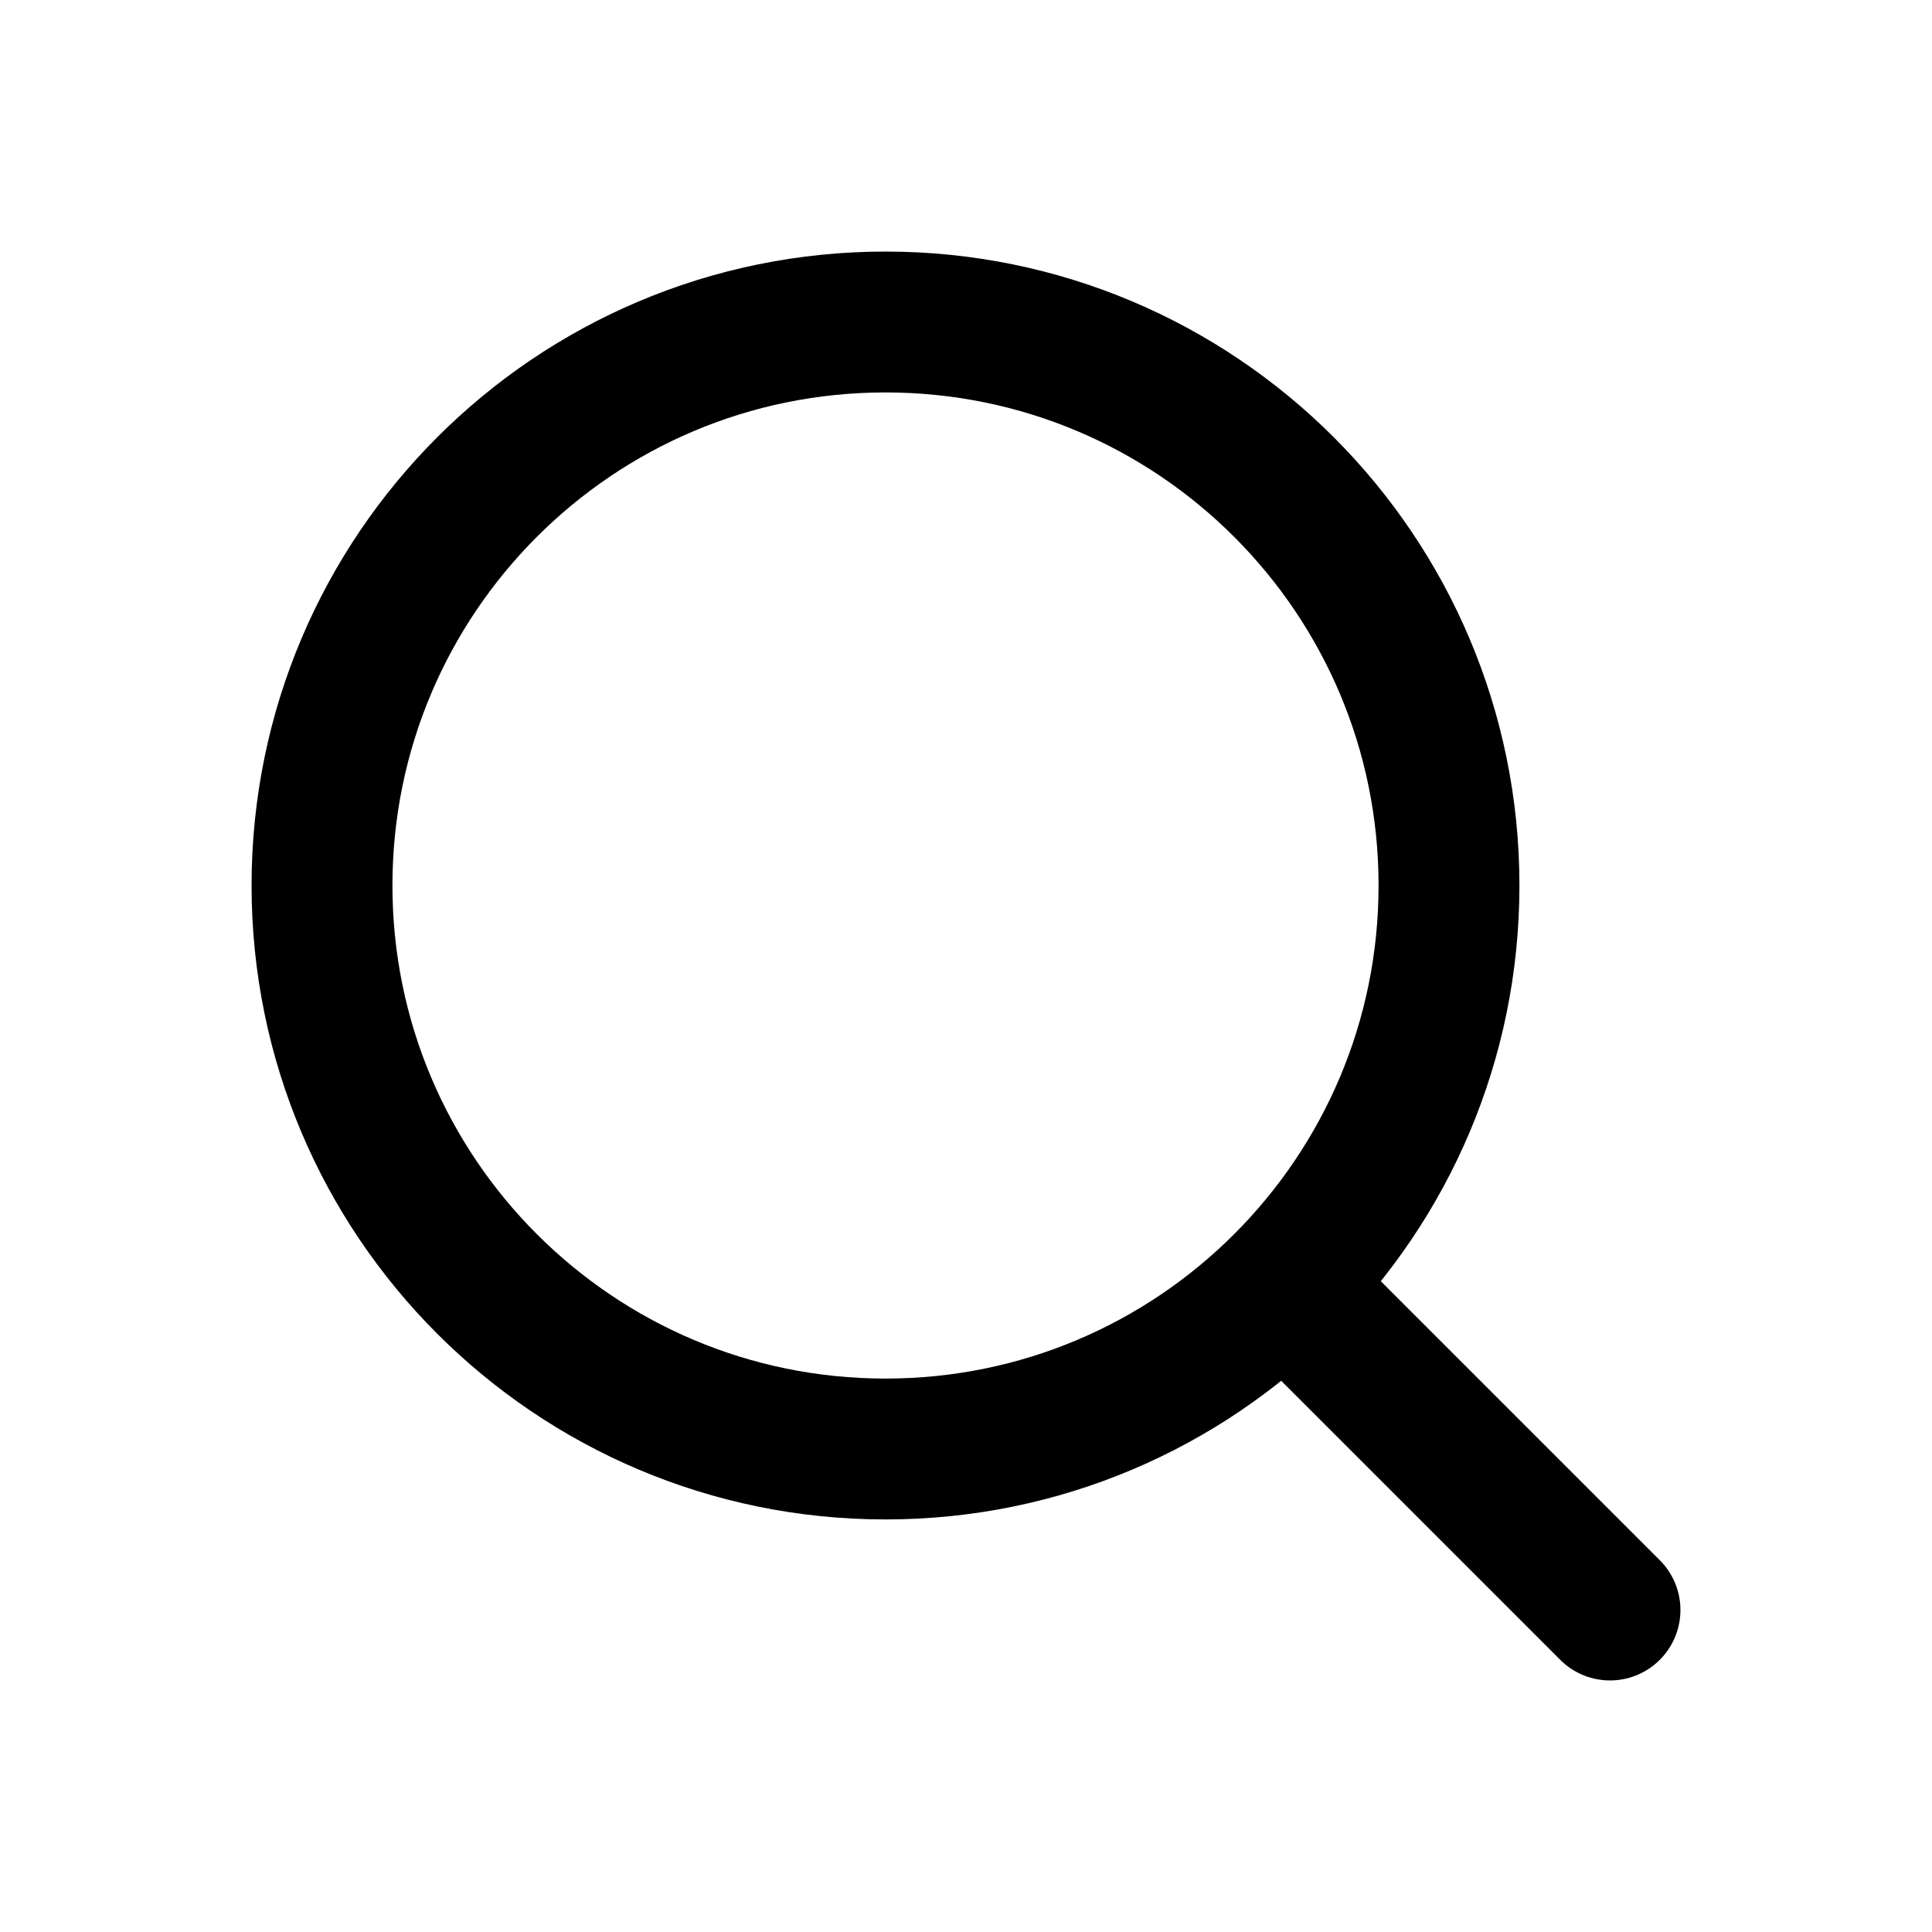
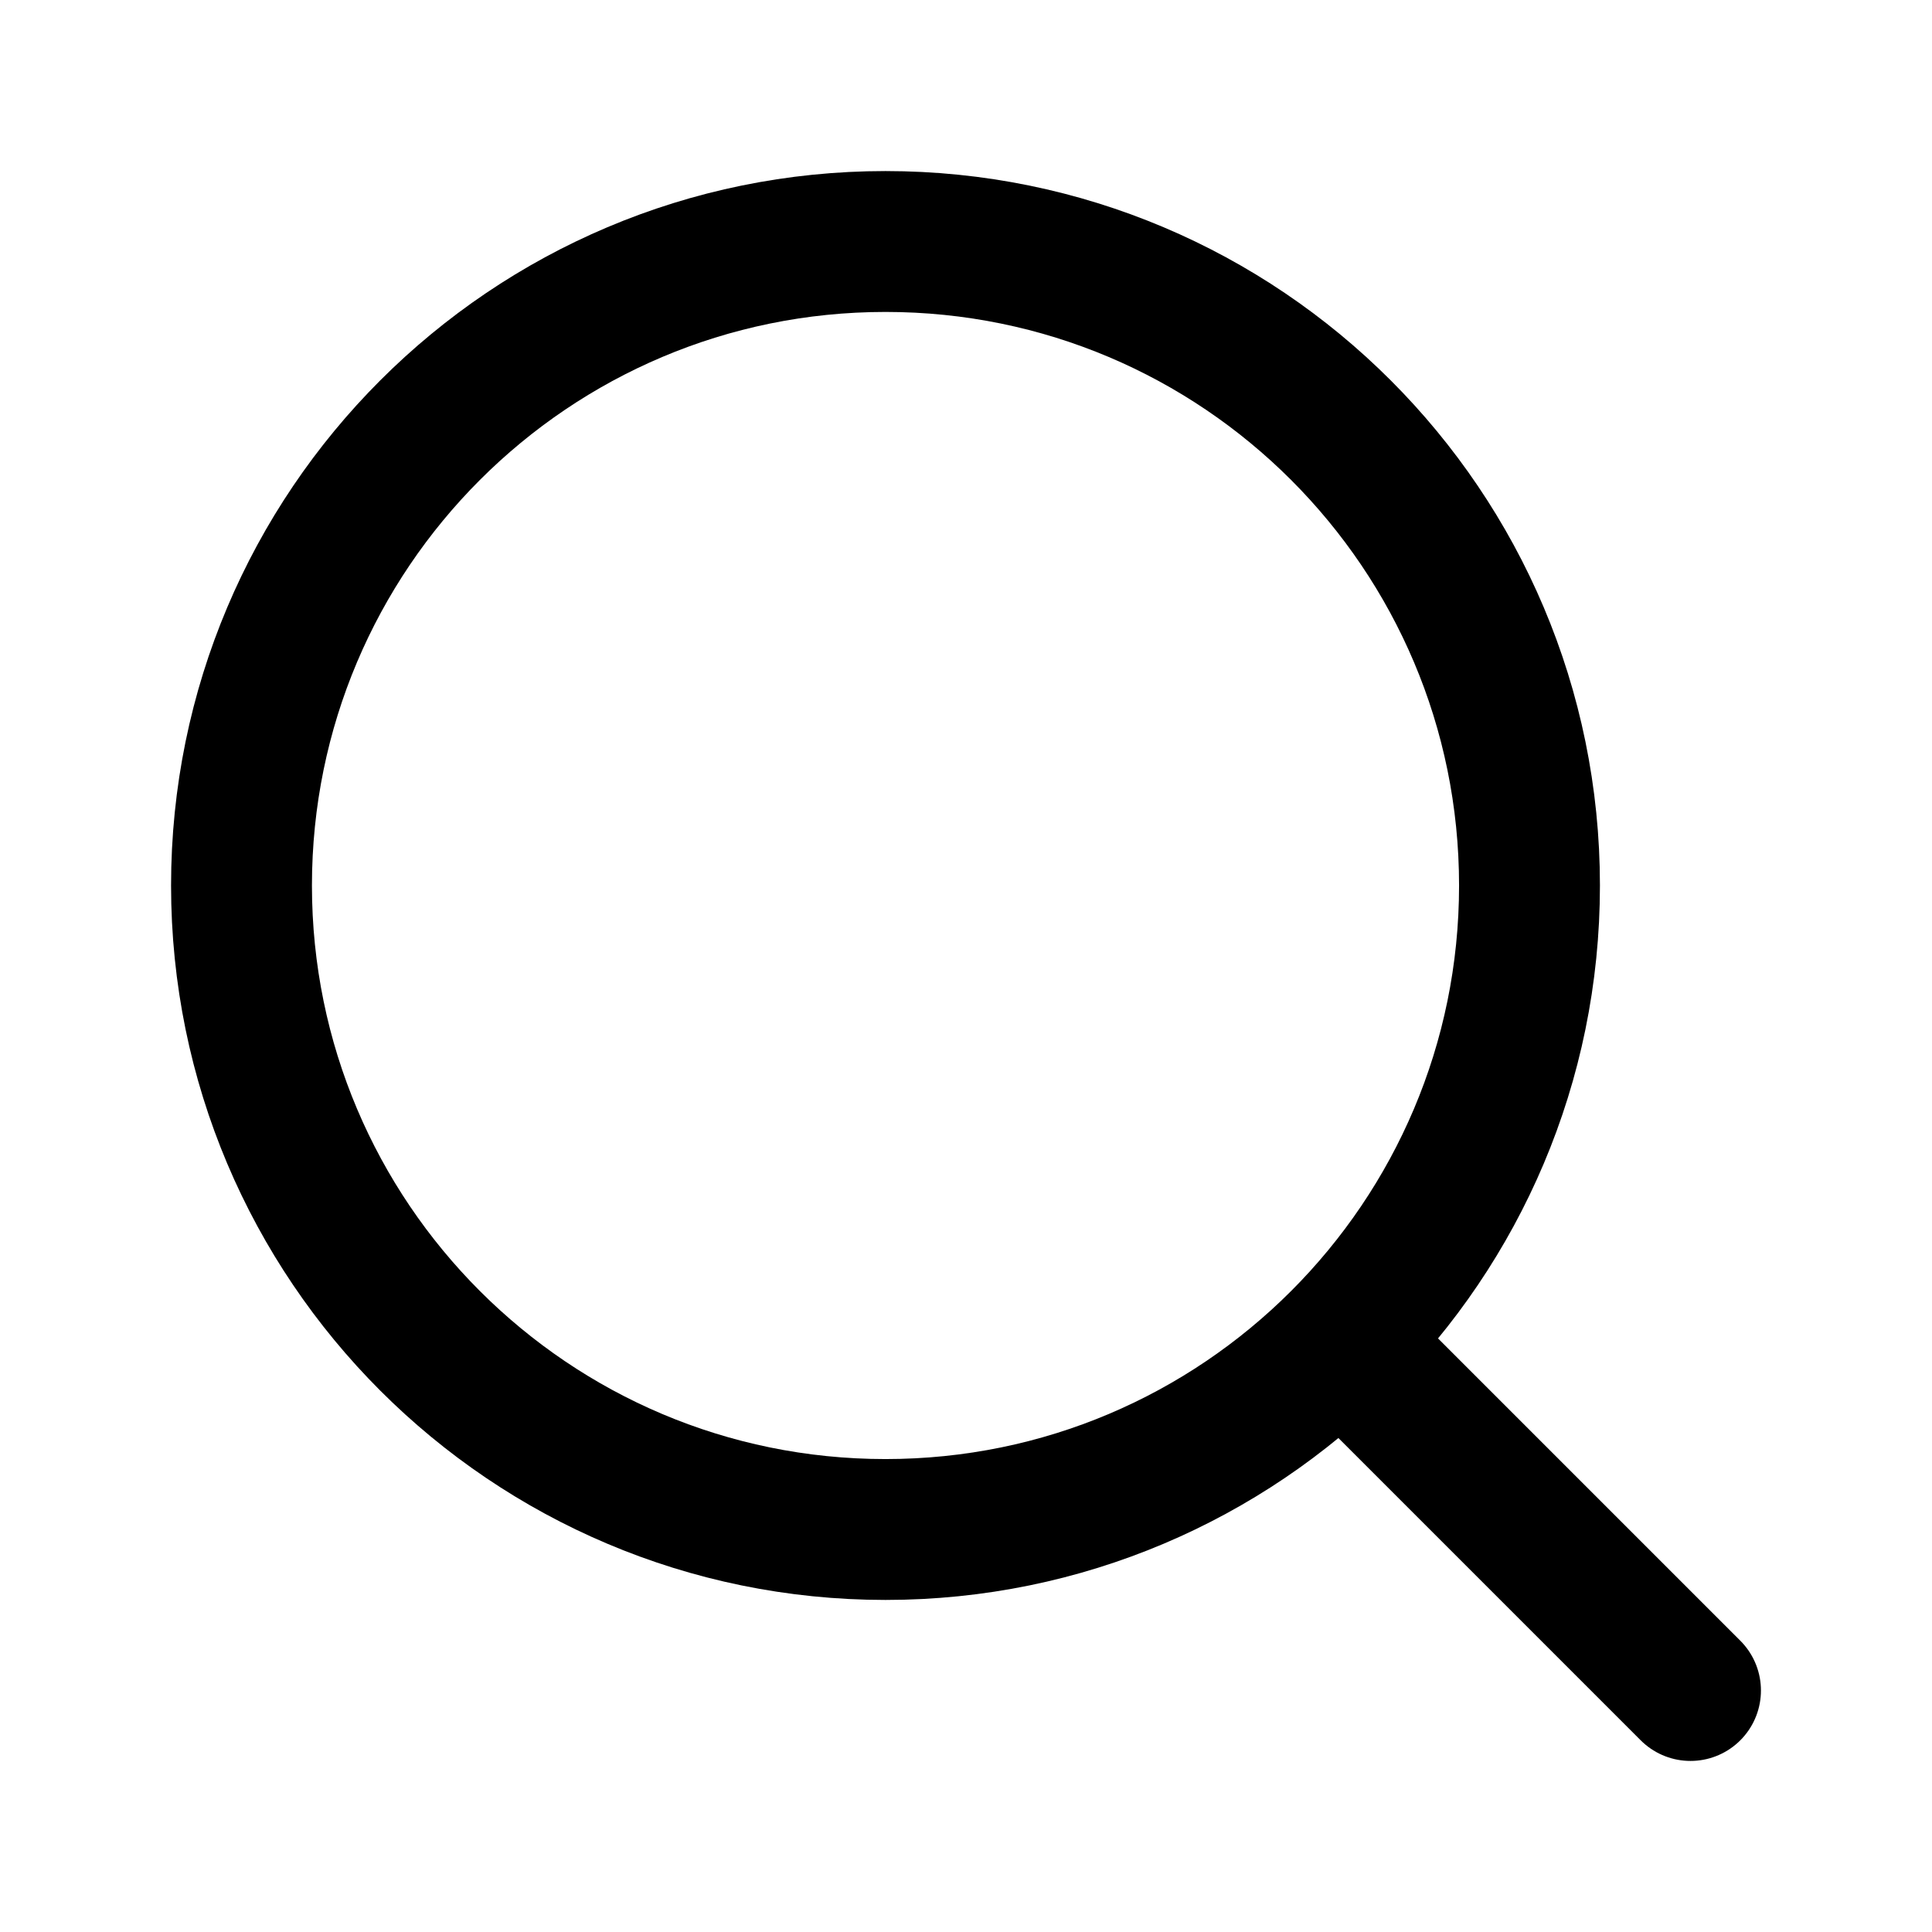
<svg xmlns="http://www.w3.org/2000/svg" aria-hidden="true" focusable="false" viewBox="0 0 24 24" width="24" height="24" fill="none" stroke="currentColor" stroke-width="1.75" stroke-linecap="round" stroke-linejoin="round">
-   <circle cx="11" cy="11" r="7" />
-   <path d="m20 20-4-4" />
+   <path d="m21 21l-4.34-4.34" />
+   <circle cx="11" cy="11" r="8" />
</svg>
